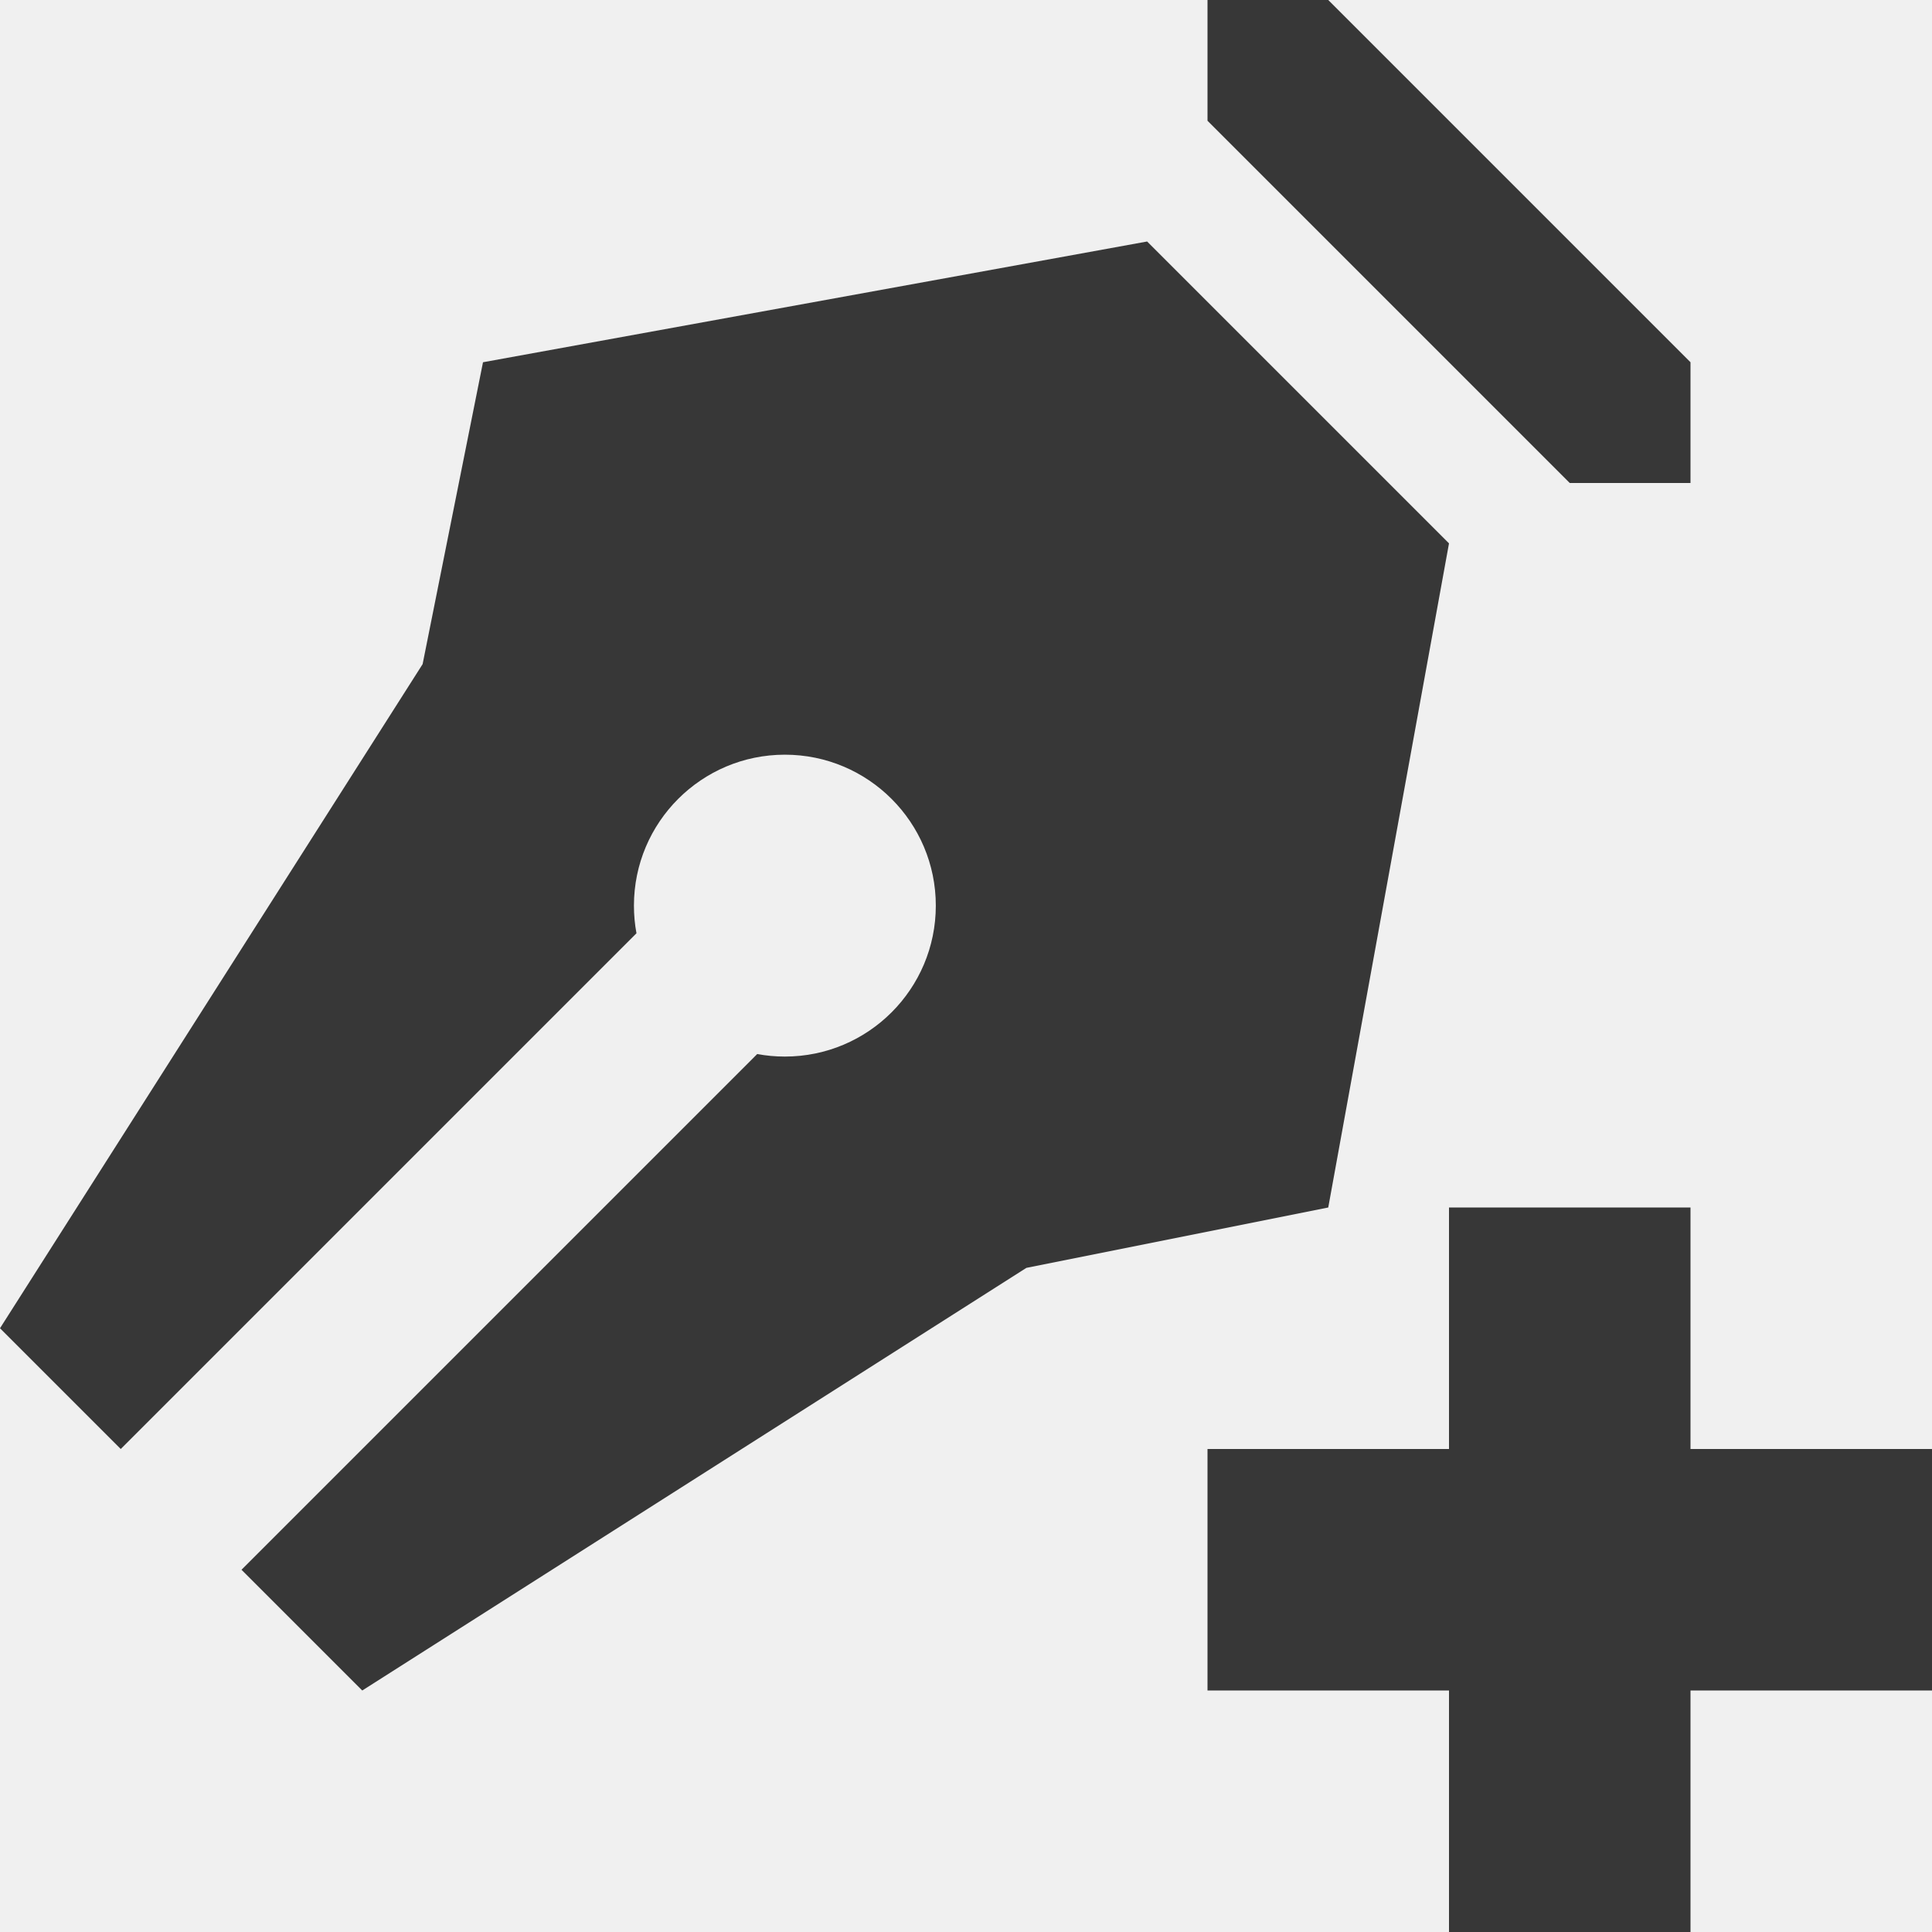
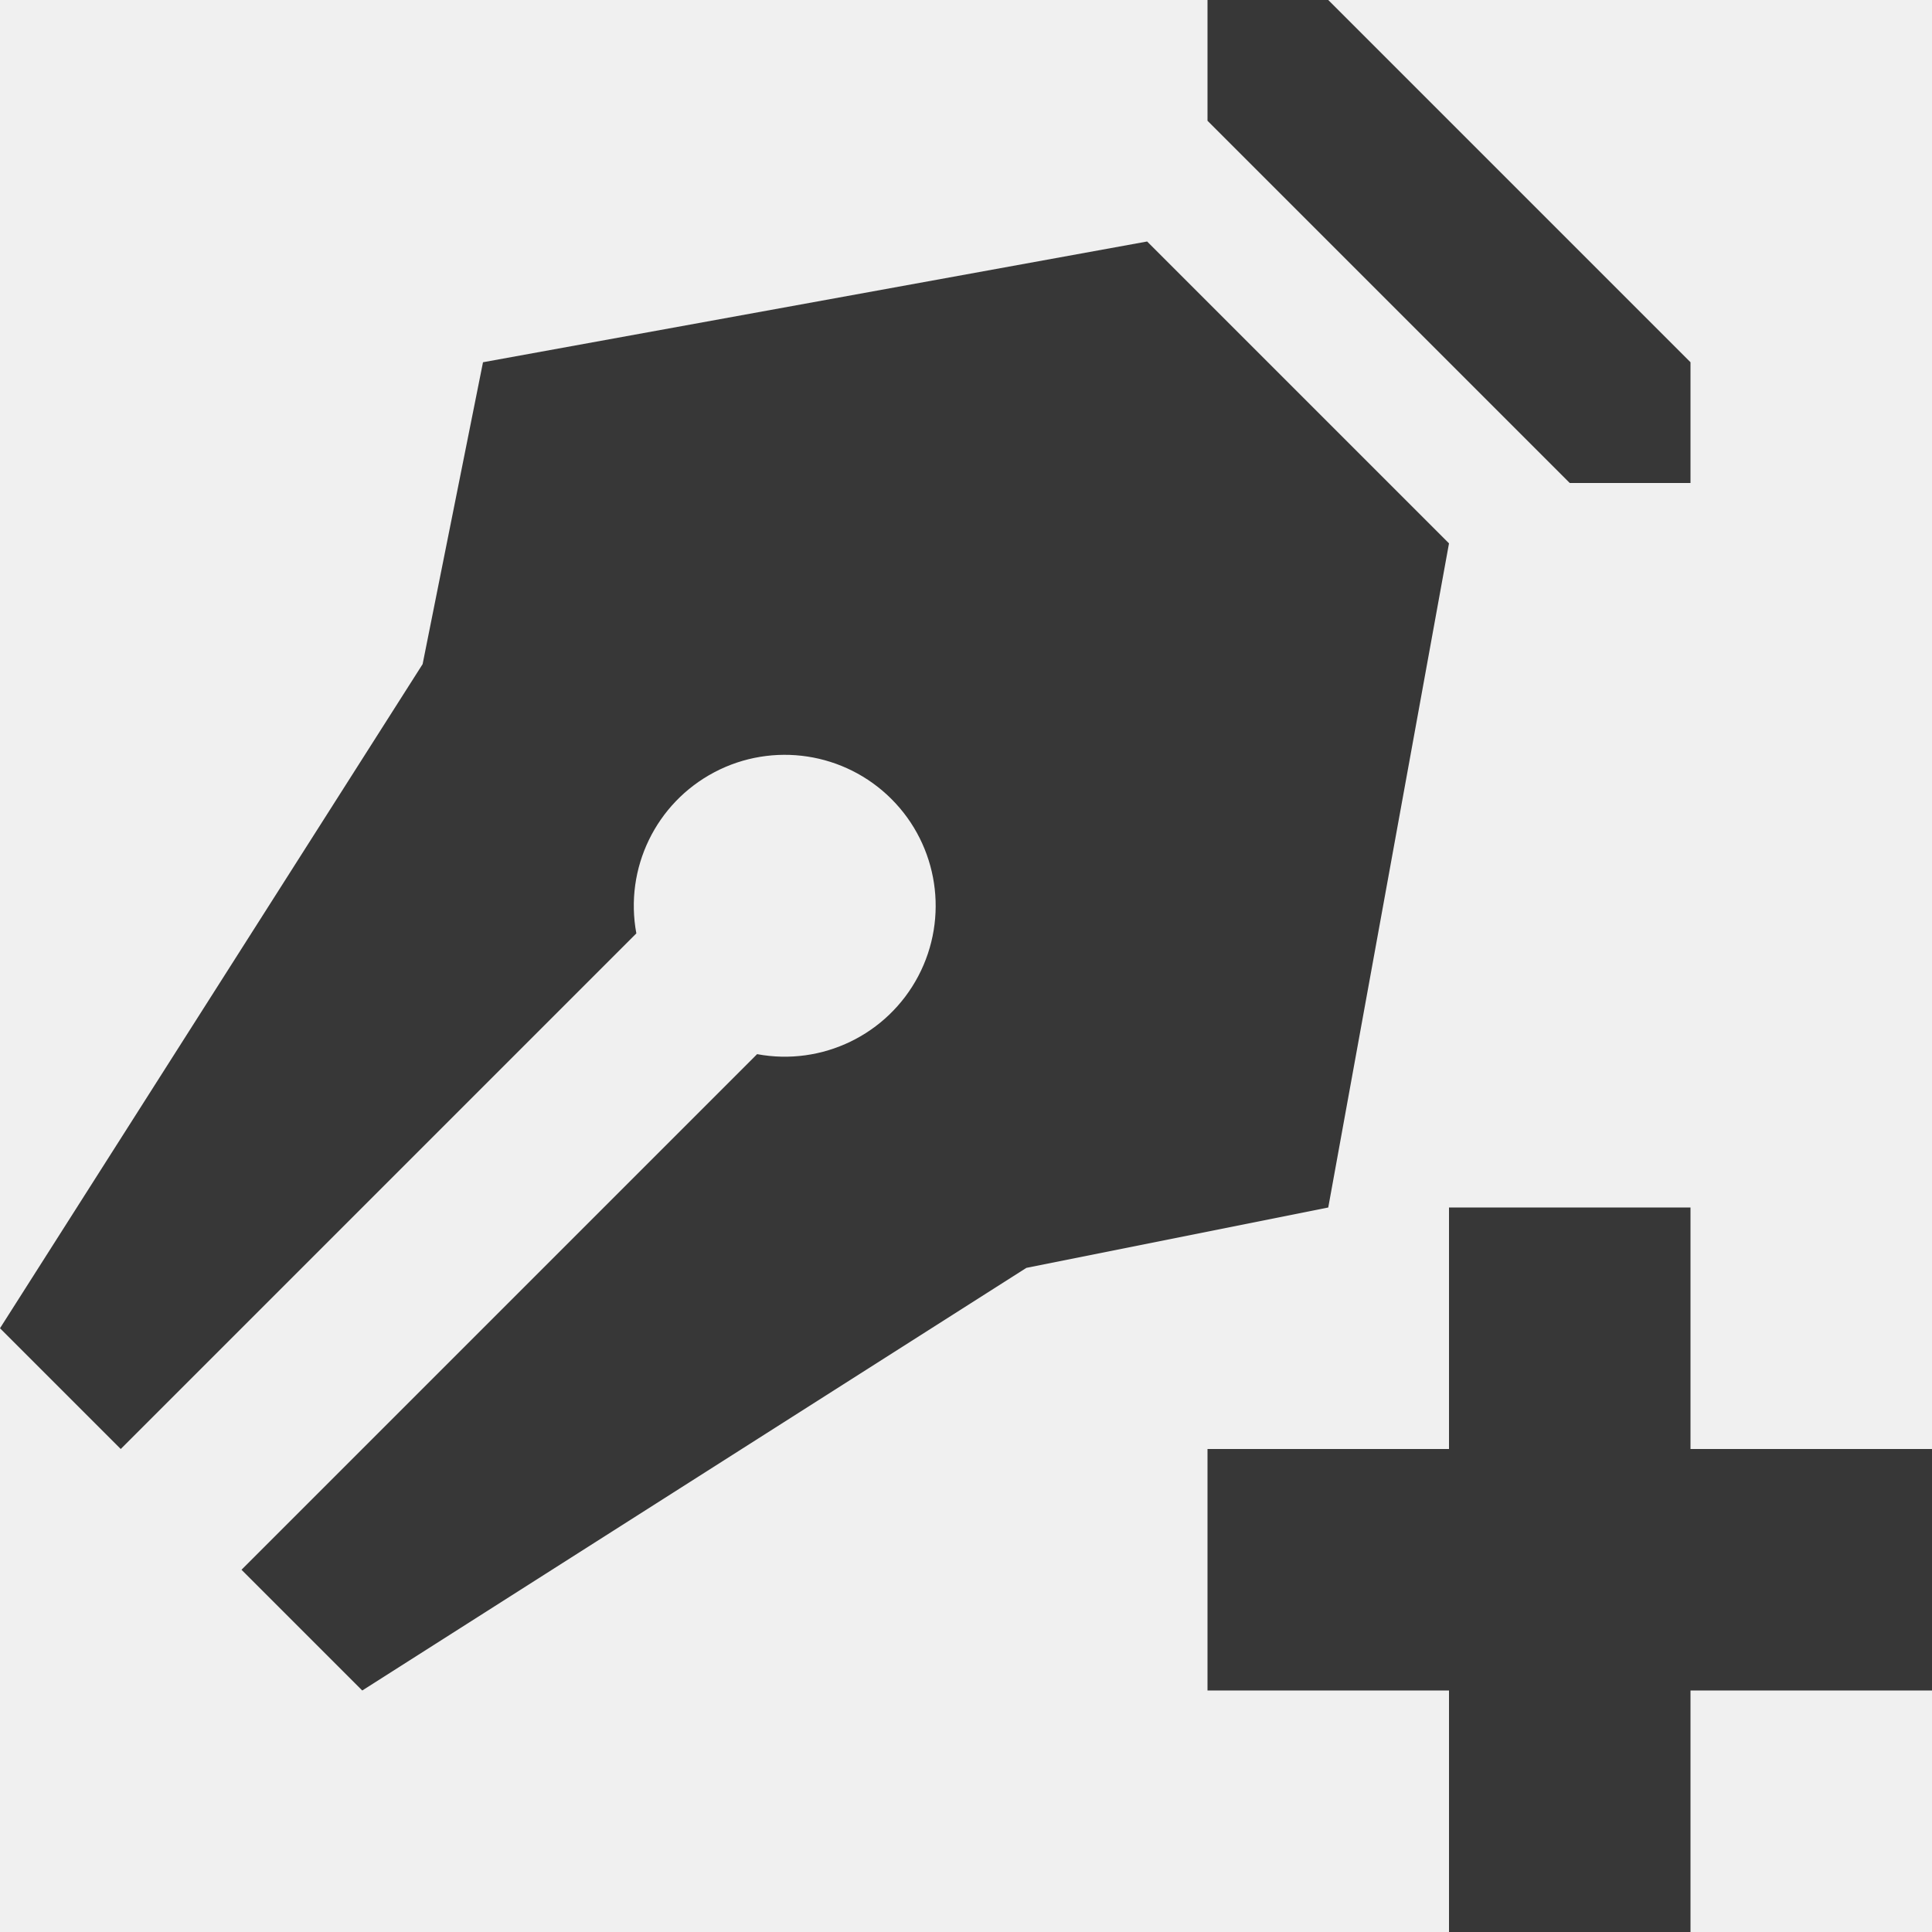
<svg xmlns="http://www.w3.org/2000/svg" width="16" height="16" viewBox="0 0 16 16" fill="none">
-   <g clip-path="url(#clip0_311_2)">
-     <path d="M12 4.5L11 10L8.5 10.5L3 14L2 13L6.271 8.729C6.345 8.743 6.422 8.75 6.5 8.75C7.19 8.75 7.75 8.19 7.75 7.5C7.75 6.81 7.19 6.25 6.5 6.25C5.81 6.25 5.25 6.81 5.25 7.5C5.25 7.578 5.257 7.655 5.271 7.729L1 12L0 11L3.5 5.5L4 3L9.5 2L12 4.5ZM14 3V4H13L10 1V0H11L14 3Z" fill="#373737" />
-     <path d="M14 16H12V14H10V12H12V10H14V12H16V14H14V16Z" fill="#373737" />
+   <g clip-path="url(#clip0_311_2)" fill="#373737">
+     <path d="M12 4.5 11 10l-2.5.5L3 14l-1-1 4.27-4.27a1.25 1.25 0 1 0-1-1L1 12l-1-1 3.5-5.5L4 3l5.5-1L12 4.5zM14 3v1h-1l-3-3V0h1l3 3z" />
+     <path d="M14 16h-2v-2h-2v-2h2v-2h2v2h2v2h-2v2z" />
  </g>
  <defs>
    <clipPath id="clip0_311_2">
-       <rect width="16" height="16" fill="white" />
+       <rect width="16" height="16" fill="#fff" />
    </clipPath>
  </defs>
</svg>
